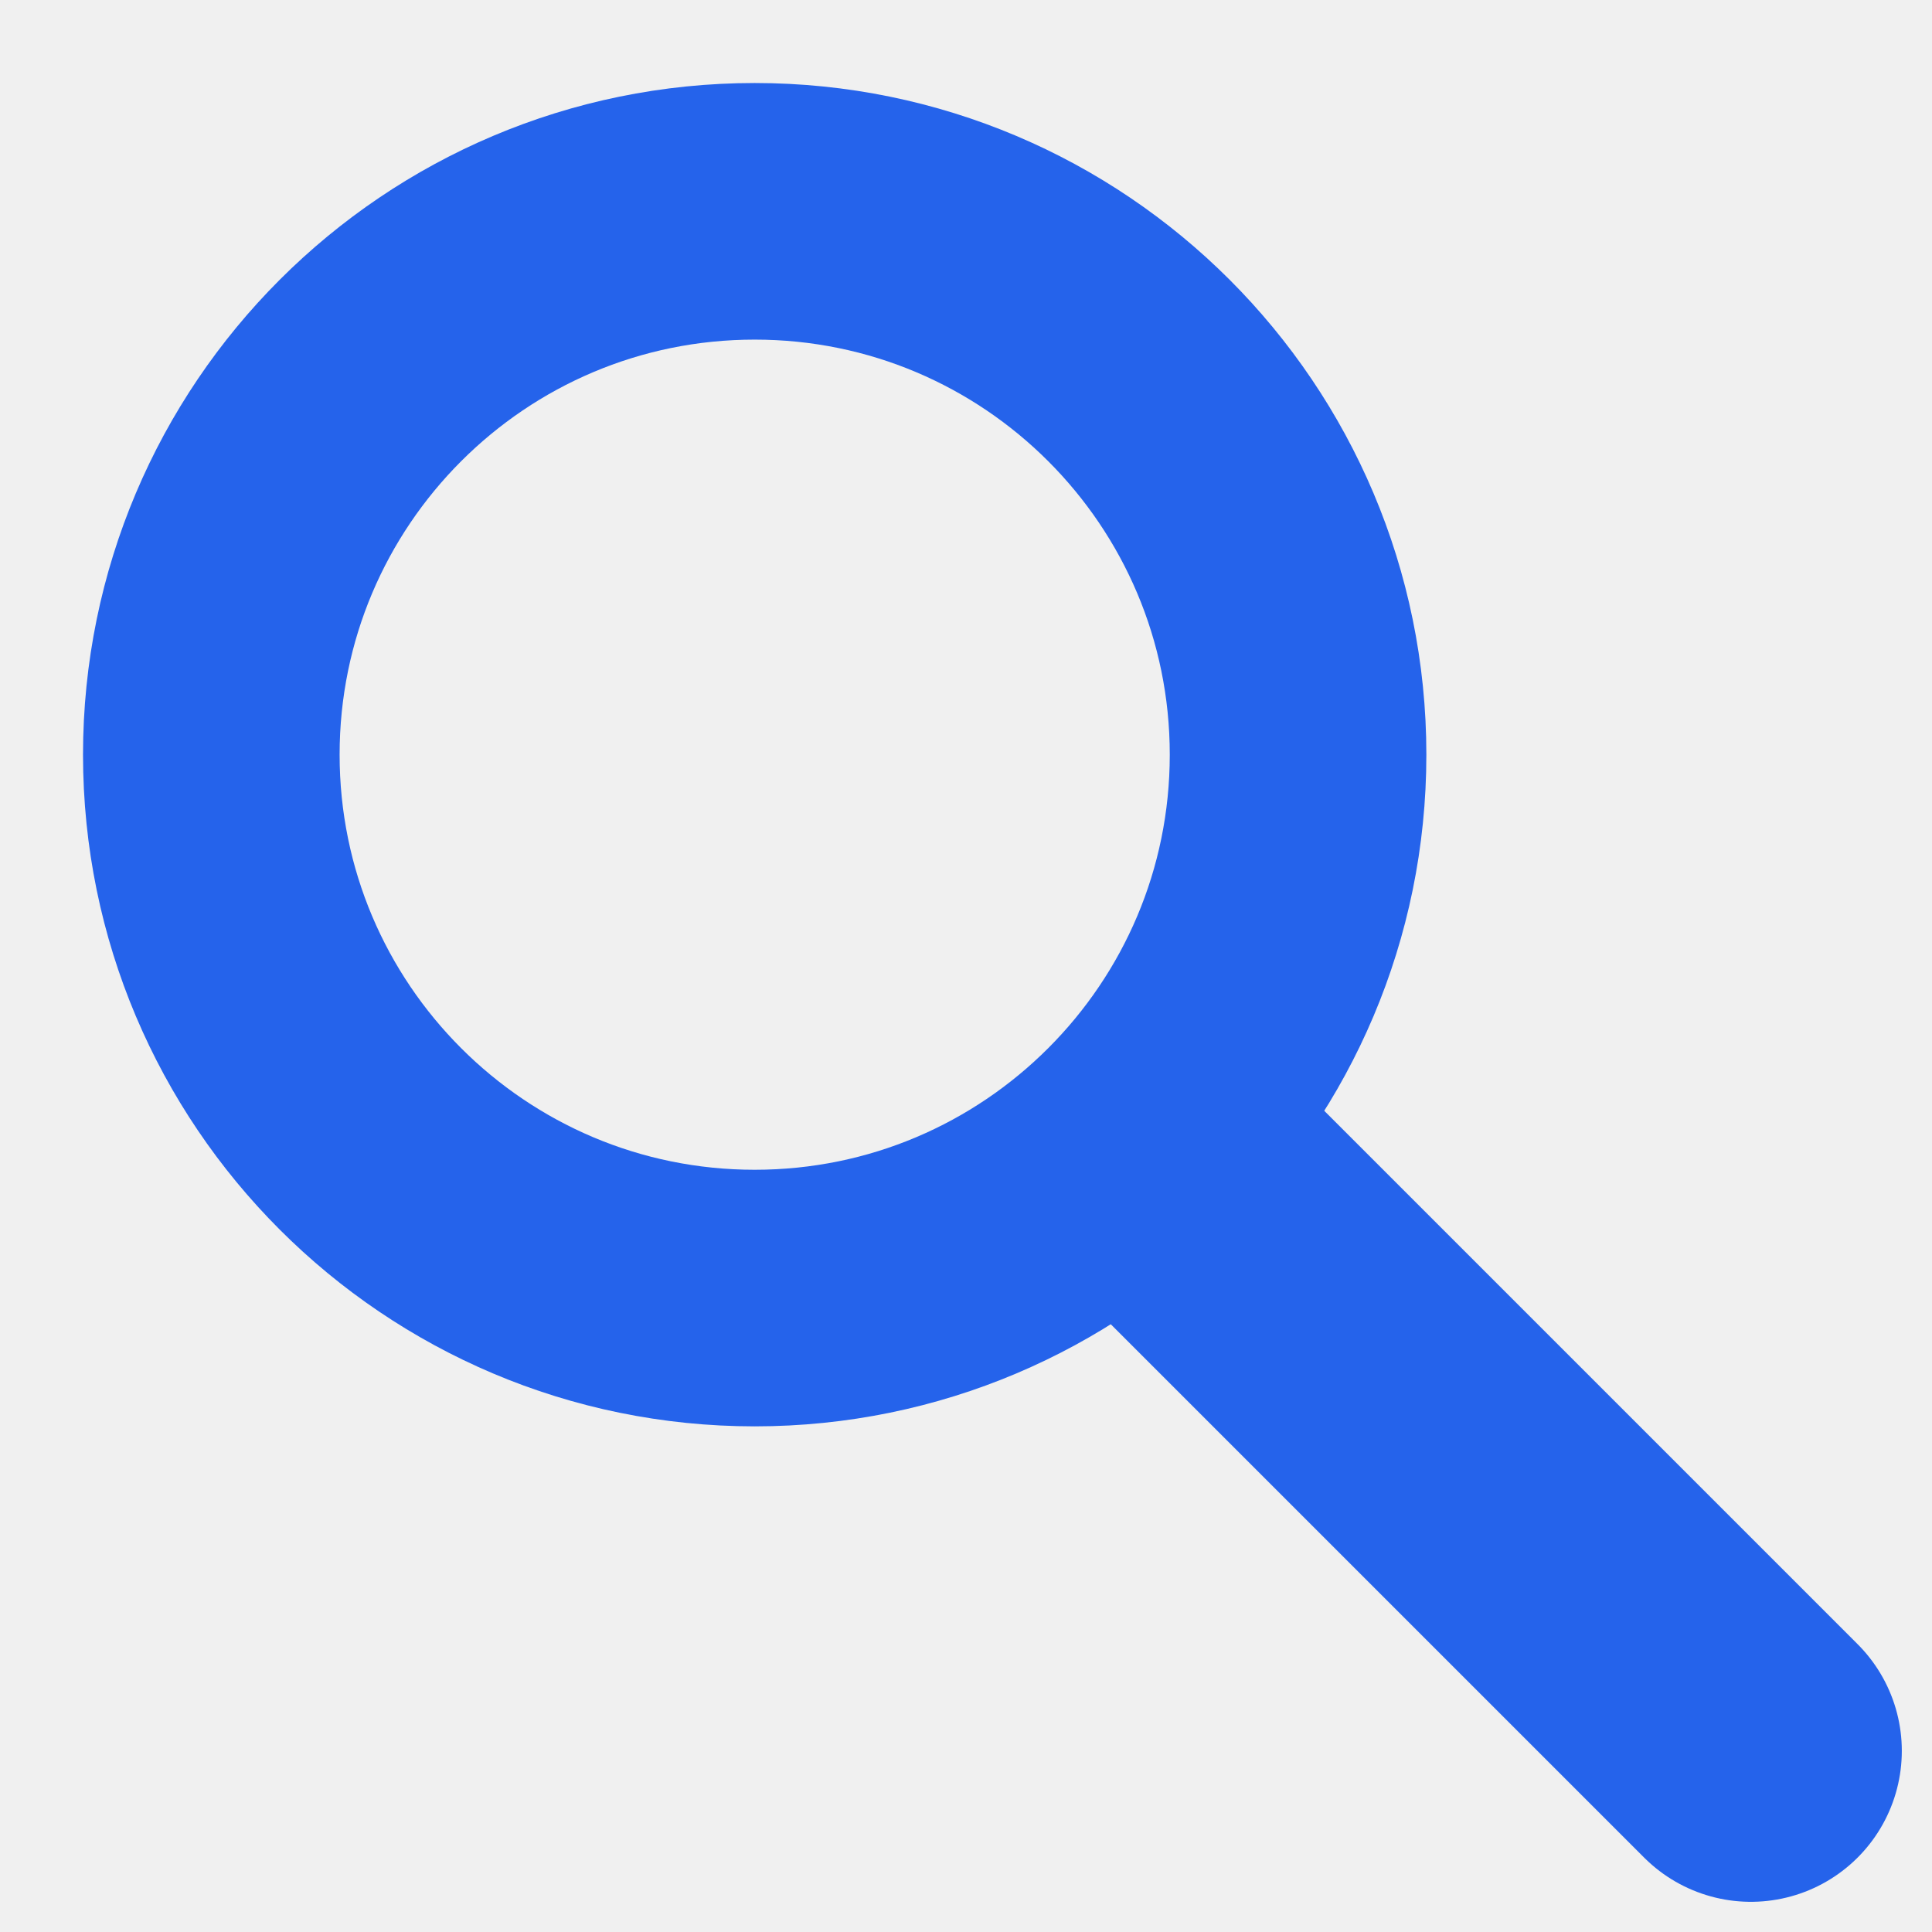
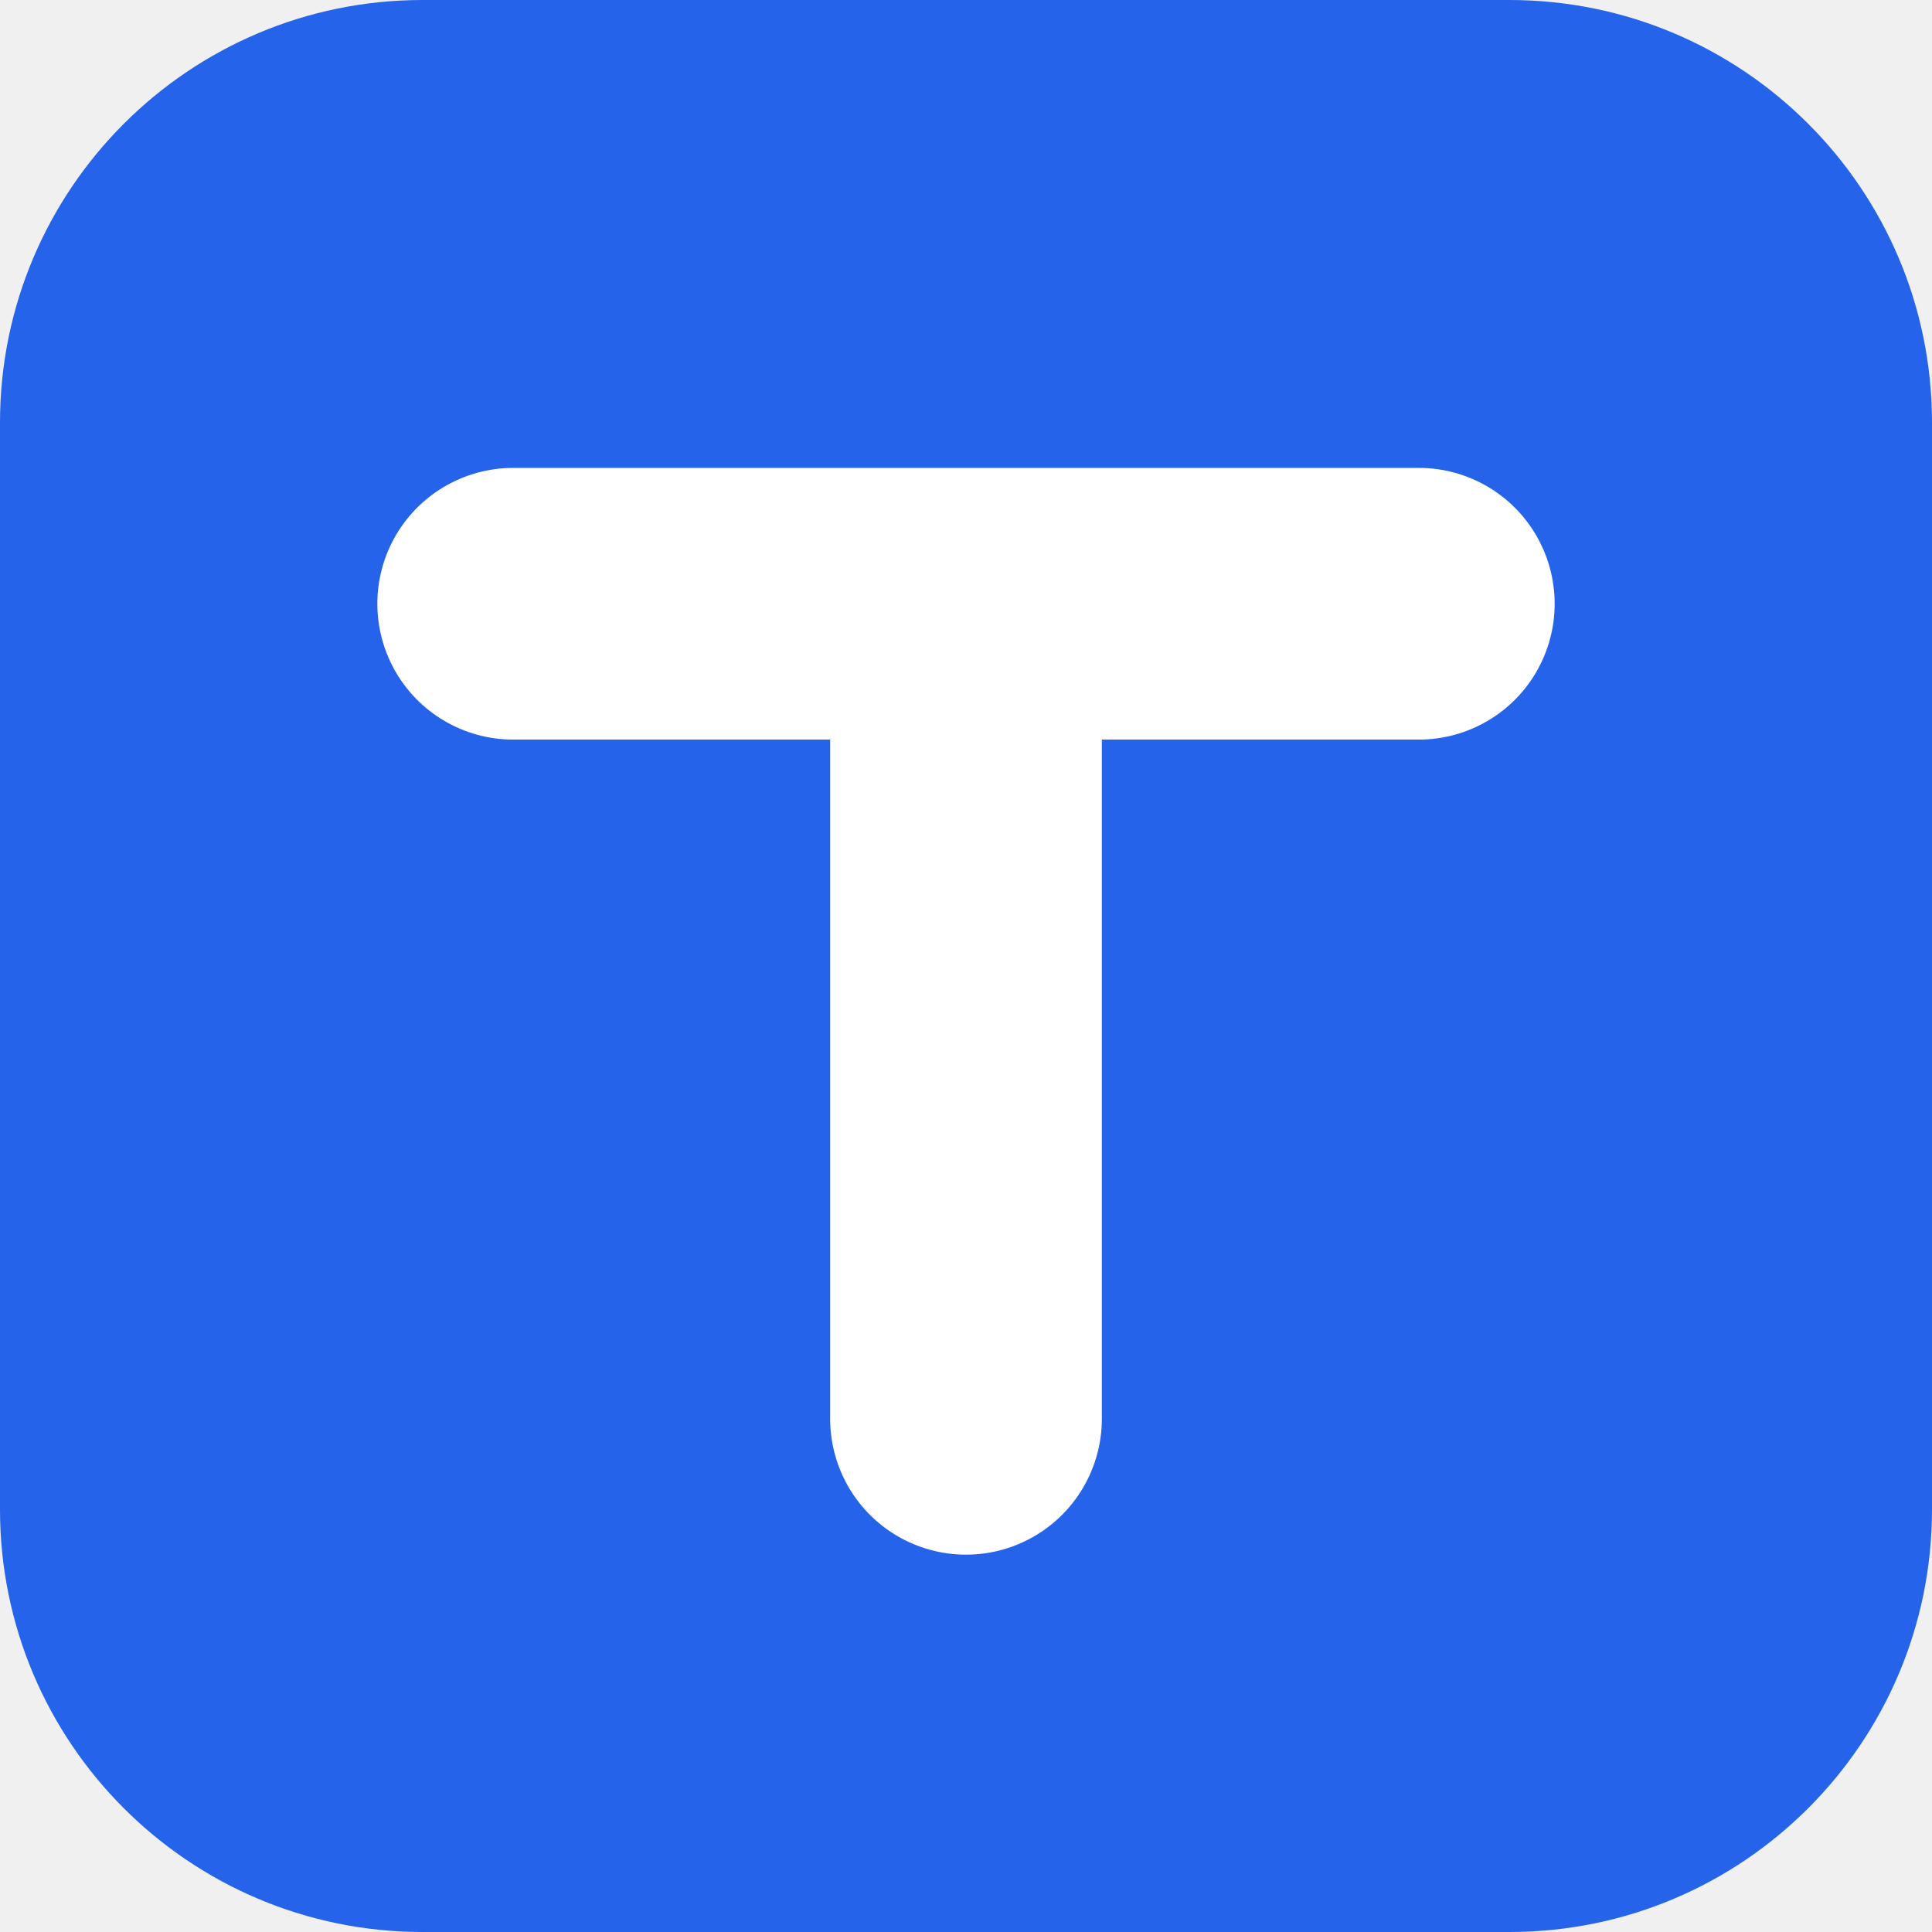
- <svg xmlns="http://www.w3.org/2000/svg" viewBox="0 0 64 64" role="img" aria-label="Search2o">
-   <circle cx="25" cy="25" r="18" fill="none" stroke="#2563eb" stroke-width="8.5" />
-   <path d="M39 39 L58 58" stroke="#2563eb" stroke-width="10" stroke-linecap="round" />
+ <svg xmlns="http://www.w3.org/2000/svg" viewBox="0 0 64 64" role="img" aria-label="Tactet">
+   <rect width="64" height="64" rx="14" fill="#2563eb" />
+   <path d="M17 20h30M32 20v27" fill="none" stroke="#fff" stroke-width="9" stroke-linecap="round" />
</svg>
